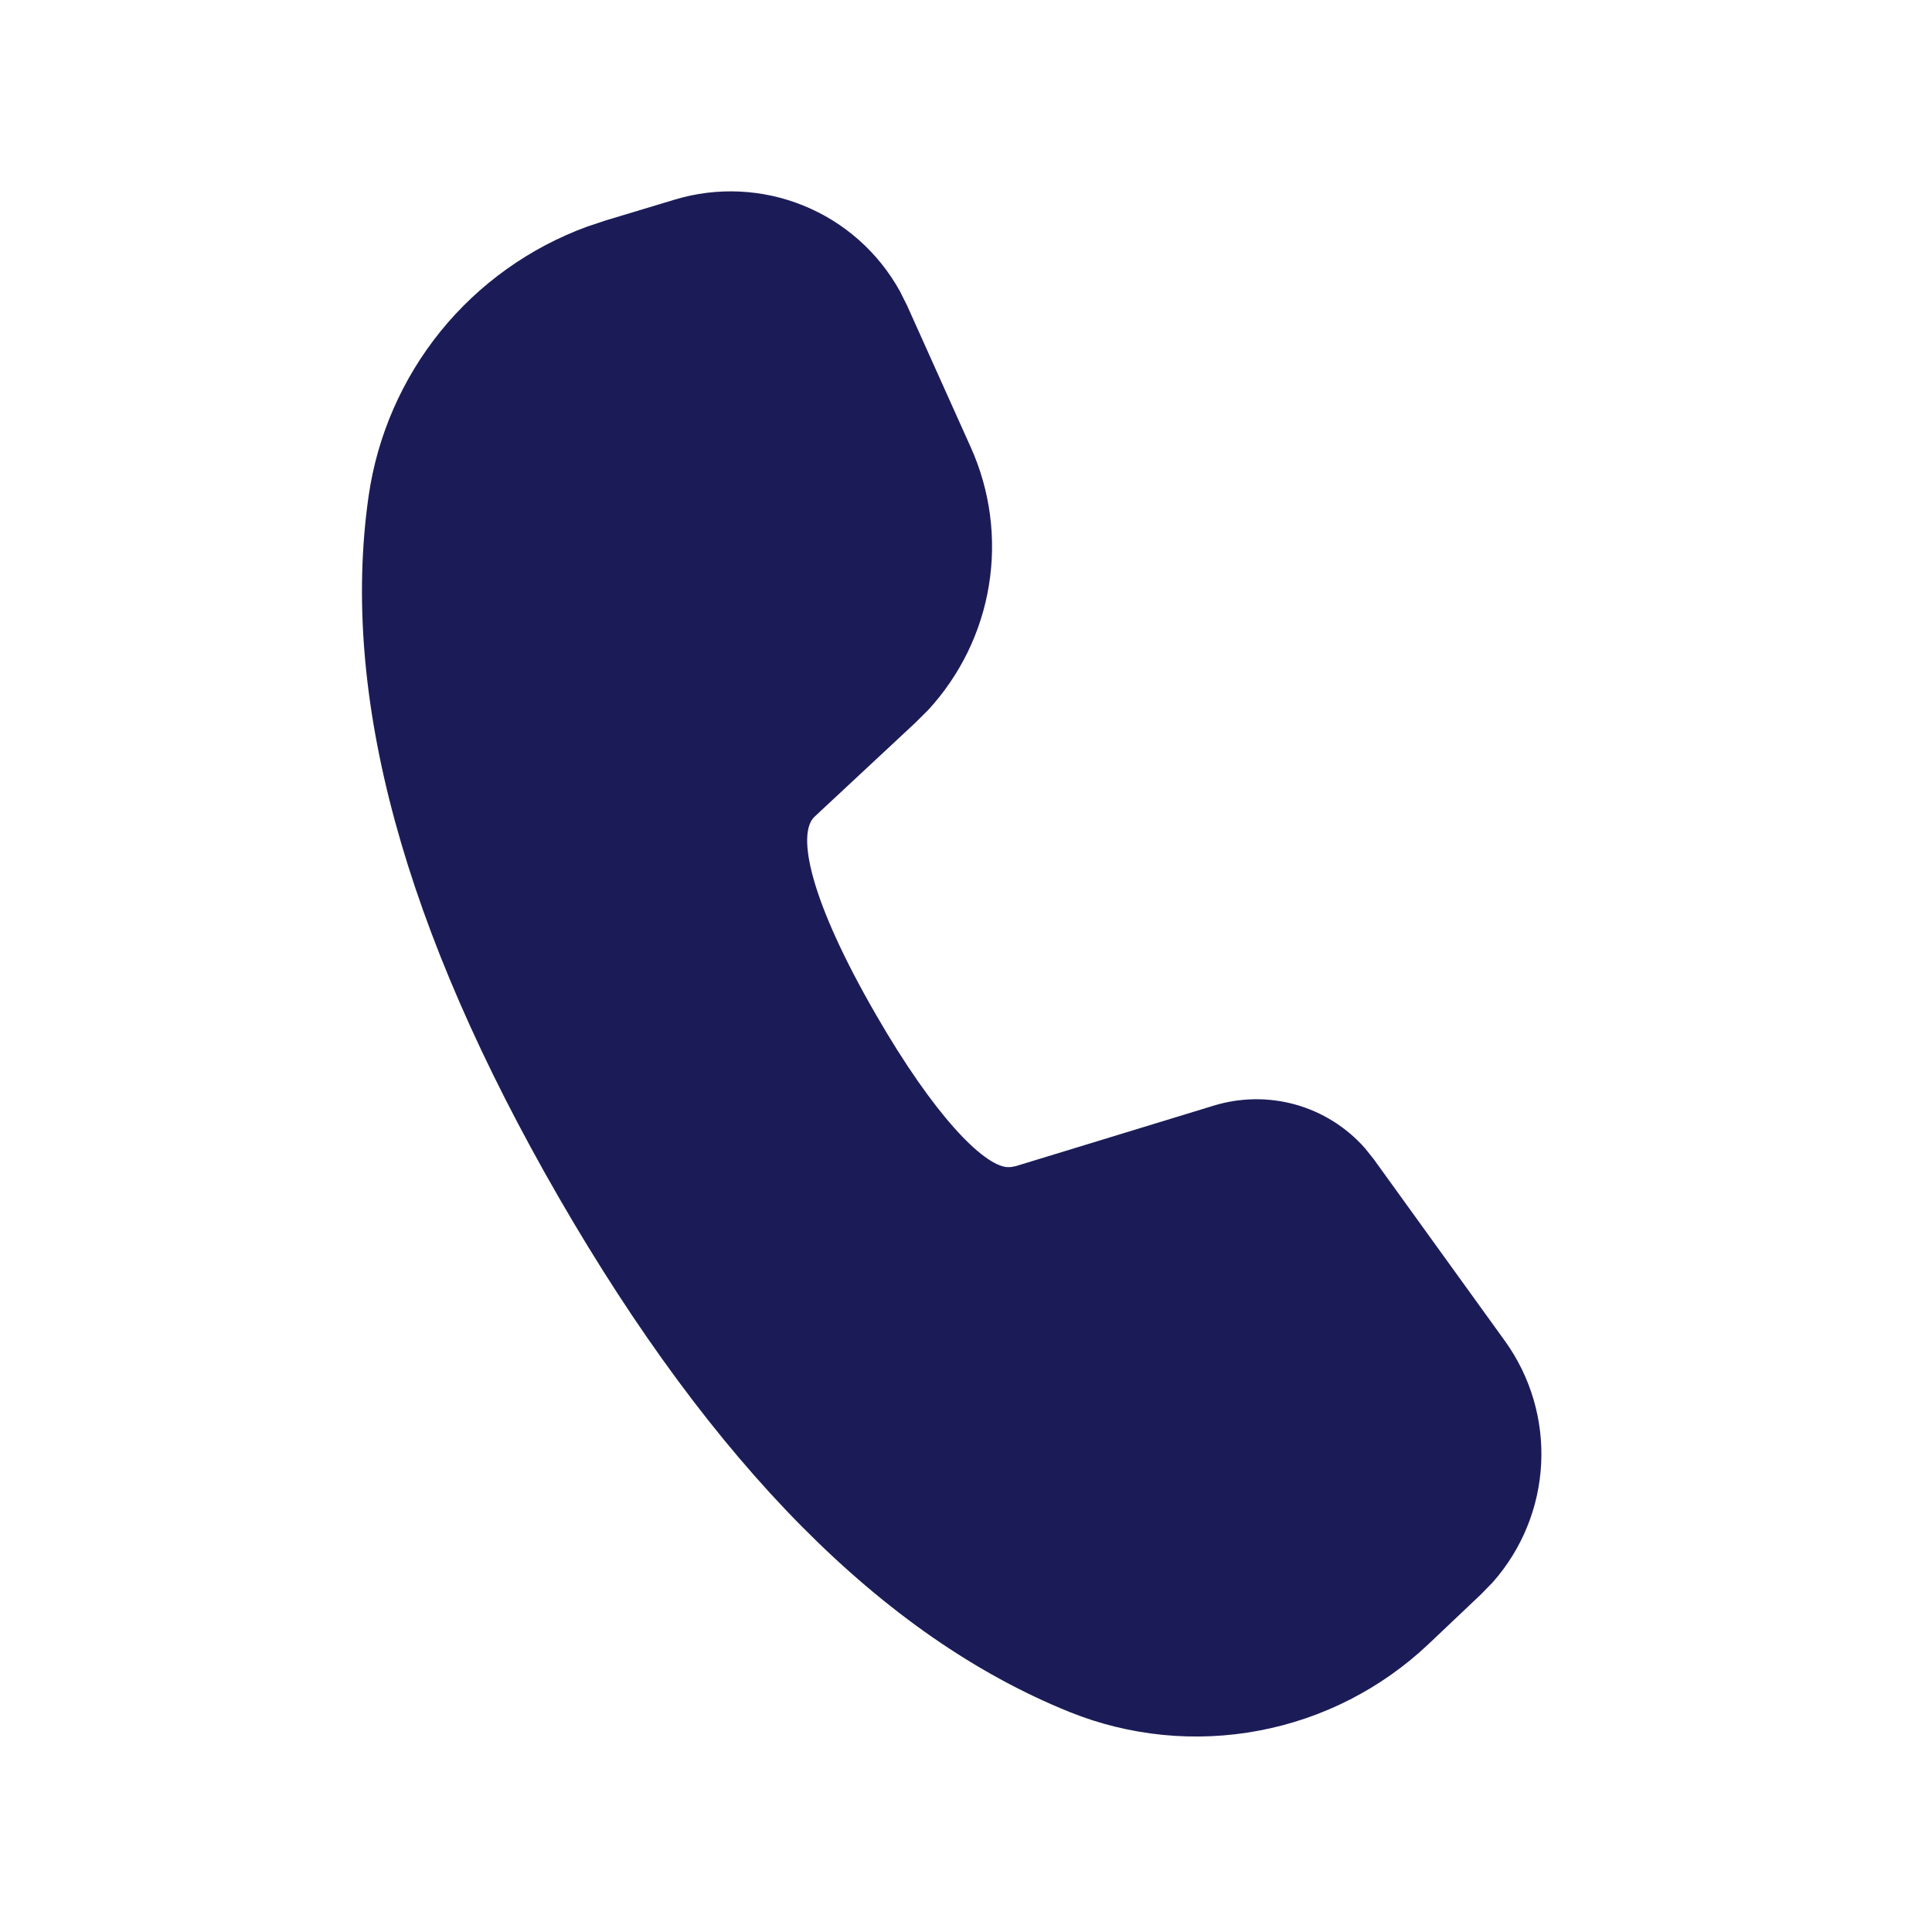
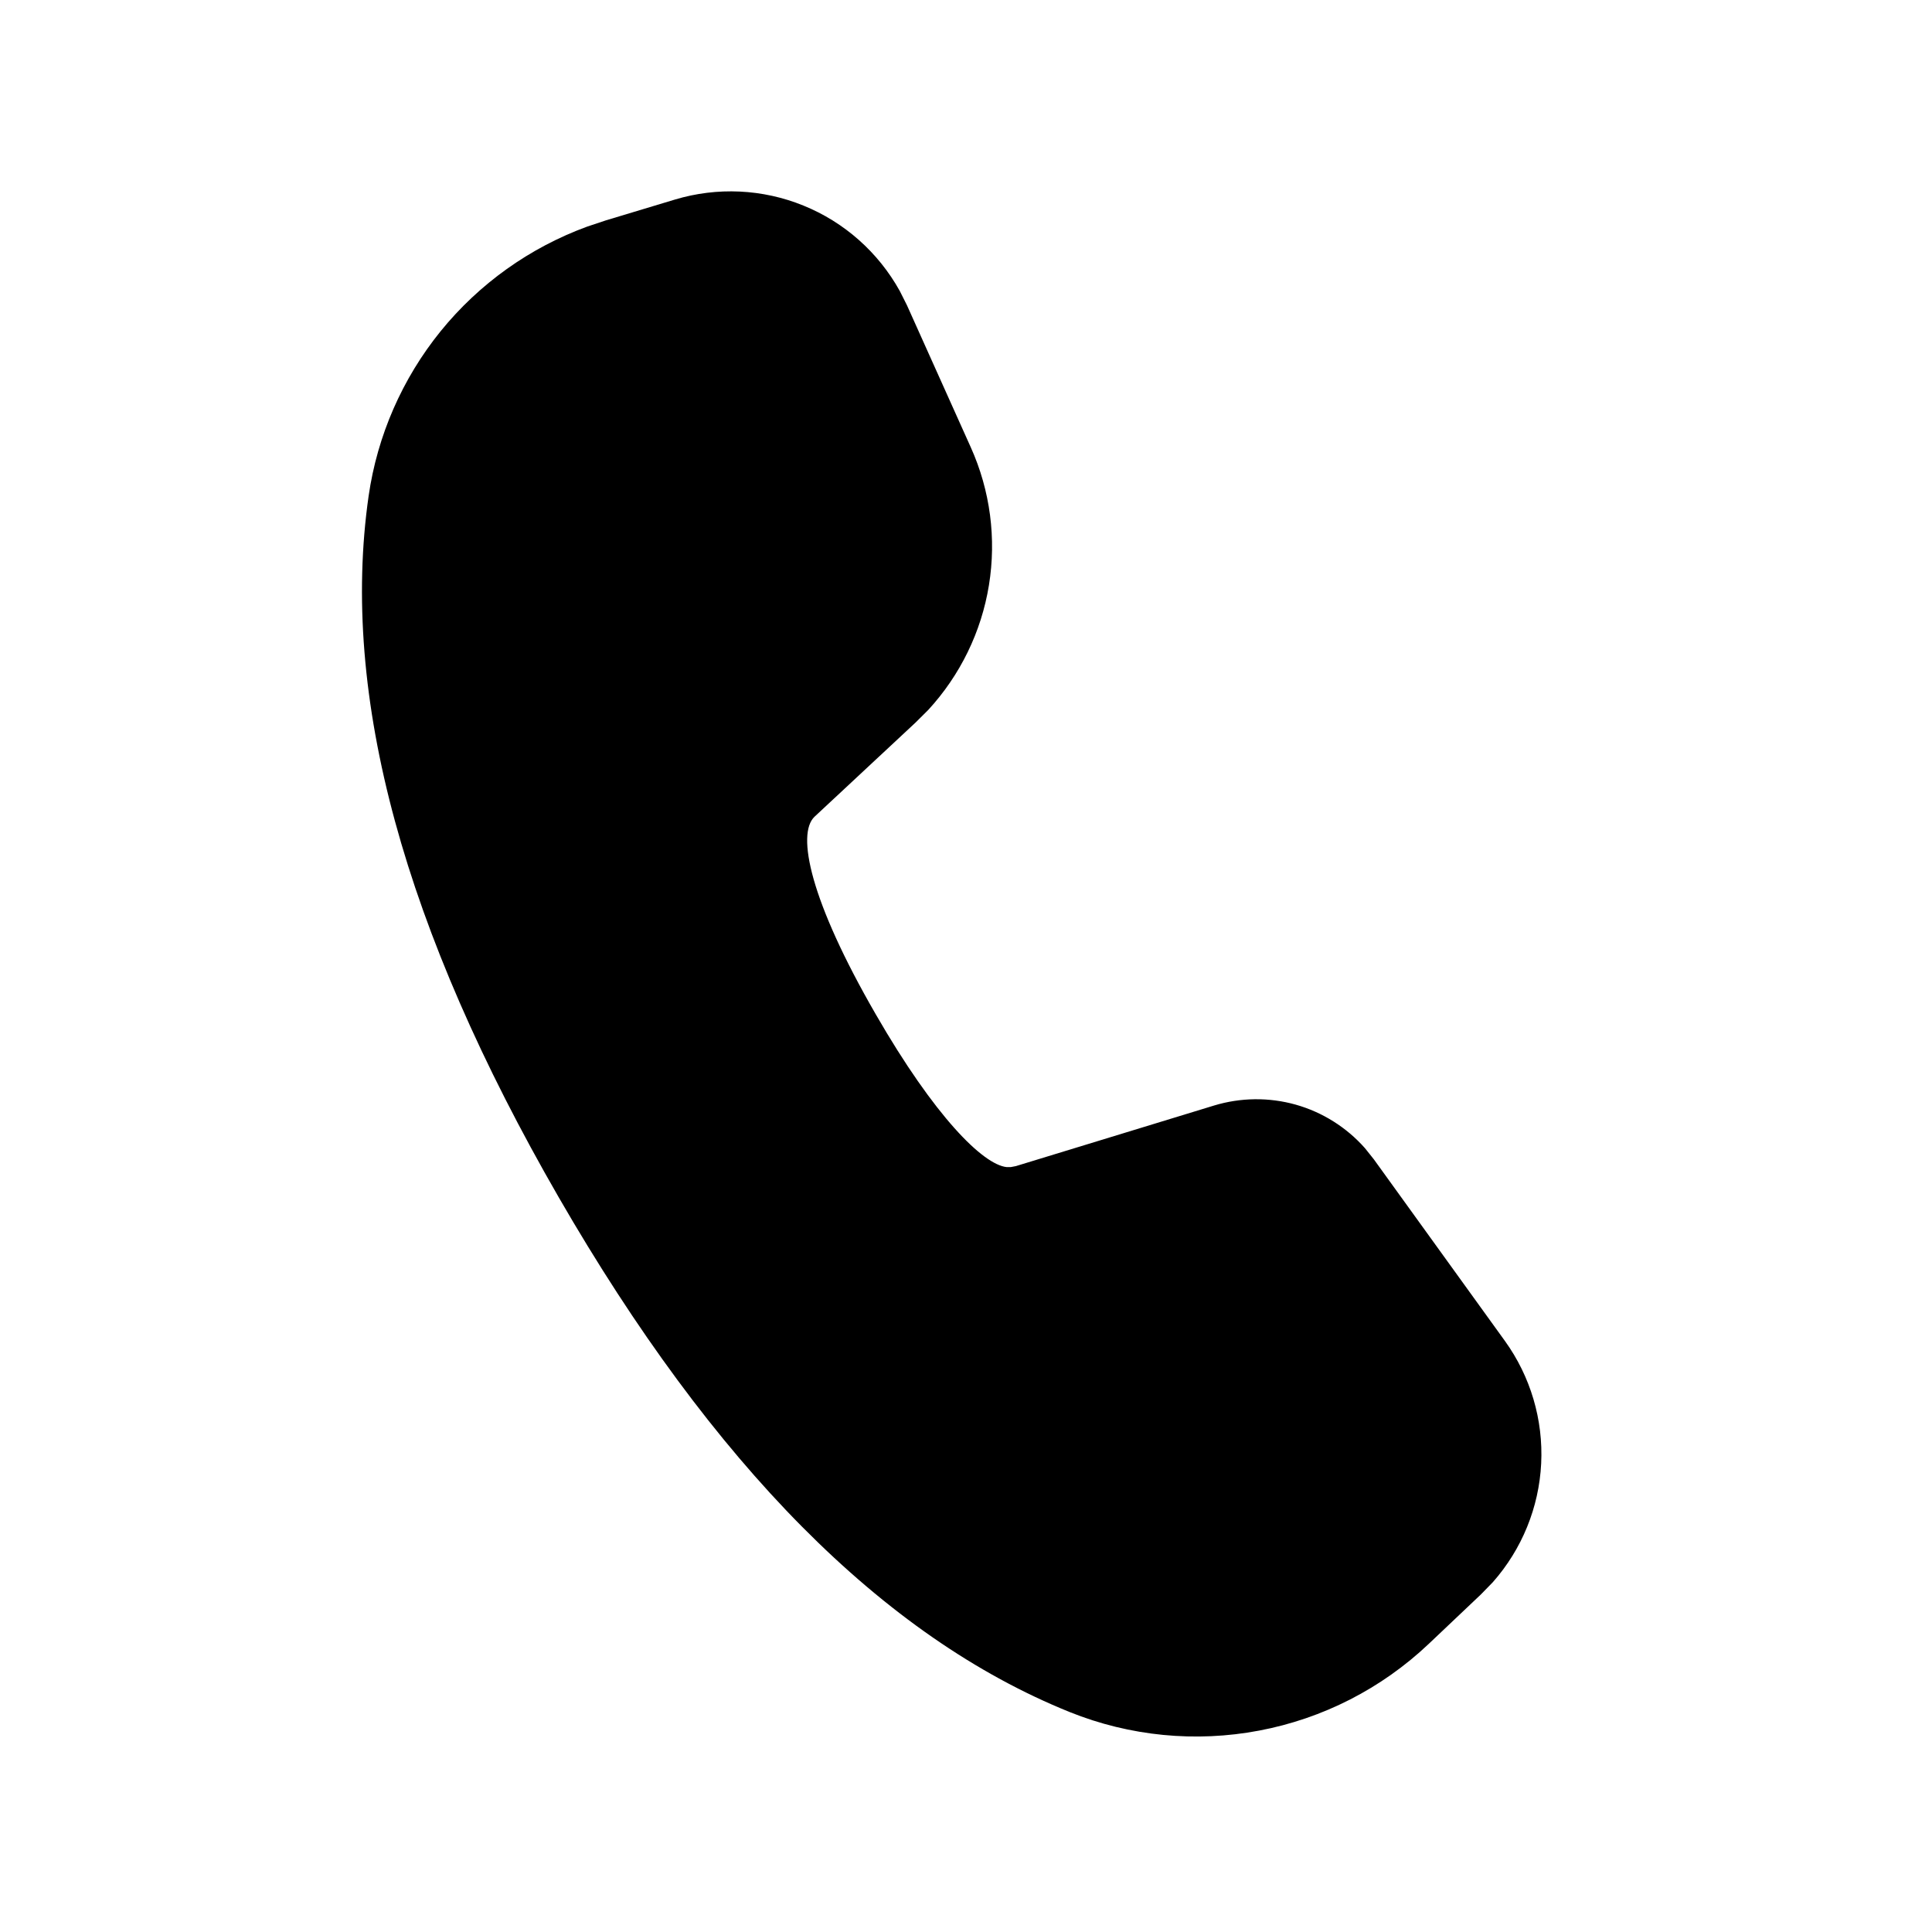
- <svg xmlns="http://www.w3.org/2000/svg" id="call" width="24" height="24" viewBox="0 0 24 24" fill="none">
-   <path d="M8.384 2.479C8.909 2.321 9.473 2.347 9.981 2.554C10.489 2.76 10.911 3.135 11.177 3.614L11.267 3.793L12.06 5.558C12.301 6.094 12.379 6.689 12.285 7.269C12.191 7.849 11.928 8.388 11.53 8.82L11.371 8.978L10.118 10.146C9.893 10.36 10.062 11.186 10.879 12.6C11.612 13.872 12.211 14.466 12.504 14.498H12.556L12.619 14.486L15.079 13.734C15.41 13.633 15.763 13.629 16.095 13.722C16.428 13.816 16.727 14.004 16.956 14.263L17.066 14.401L18.694 16.657C19.013 17.099 19.172 17.637 19.145 18.181C19.118 18.726 18.906 19.245 18.545 19.654L18.398 19.805L17.747 20.422C17.163 20.975 16.432 21.349 15.642 21.498C14.852 21.648 14.035 21.568 13.289 21.268C10.967 20.332 8.857 18.193 6.941 14.874C5.021 11.546 4.223 8.646 4.579 6.162C4.687 5.411 4.997 4.703 5.474 4.114C5.952 3.525 6.581 3.076 7.294 2.815L7.525 2.738L8.384 2.479Z" fill="#1B1C57" />
+ <svg xmlns="http://www.w3.org/2000/svg" id="call" width="24" height="24" viewBox="0 0 24 24">
+   <path d="M8.384 2.479C8.909 2.321 9.473 2.347 9.981 2.554C10.489 2.76 10.911 3.135 11.177 3.614L11.267 3.793L12.06 5.558C12.301 6.094 12.379 6.689 12.285 7.269C12.191 7.849 11.928 8.388 11.53 8.82L11.371 8.978L10.118 10.146C9.893 10.36 10.062 11.186 10.879 12.6C11.612 13.872 12.211 14.466 12.504 14.498H12.556L12.619 14.486L15.079 13.734C15.41 13.633 15.763 13.629 16.095 13.722C16.428 13.816 16.727 14.004 16.956 14.263L17.066 14.401L18.694 16.657C19.013 17.099 19.172 17.637 19.145 18.181C19.118 18.726 18.906 19.245 18.545 19.654L18.398 19.805L17.747 20.422C17.163 20.975 16.432 21.349 15.642 21.498C14.852 21.648 14.035 21.568 13.289 21.268C10.967 20.332 8.857 18.193 6.941 14.874C5.021 11.546 4.223 8.646 4.579 6.162C4.687 5.411 4.997 4.703 5.474 4.114C5.952 3.525 6.581 3.076 7.294 2.815L7.525 2.738L8.384 2.479Z" />
</svg>
